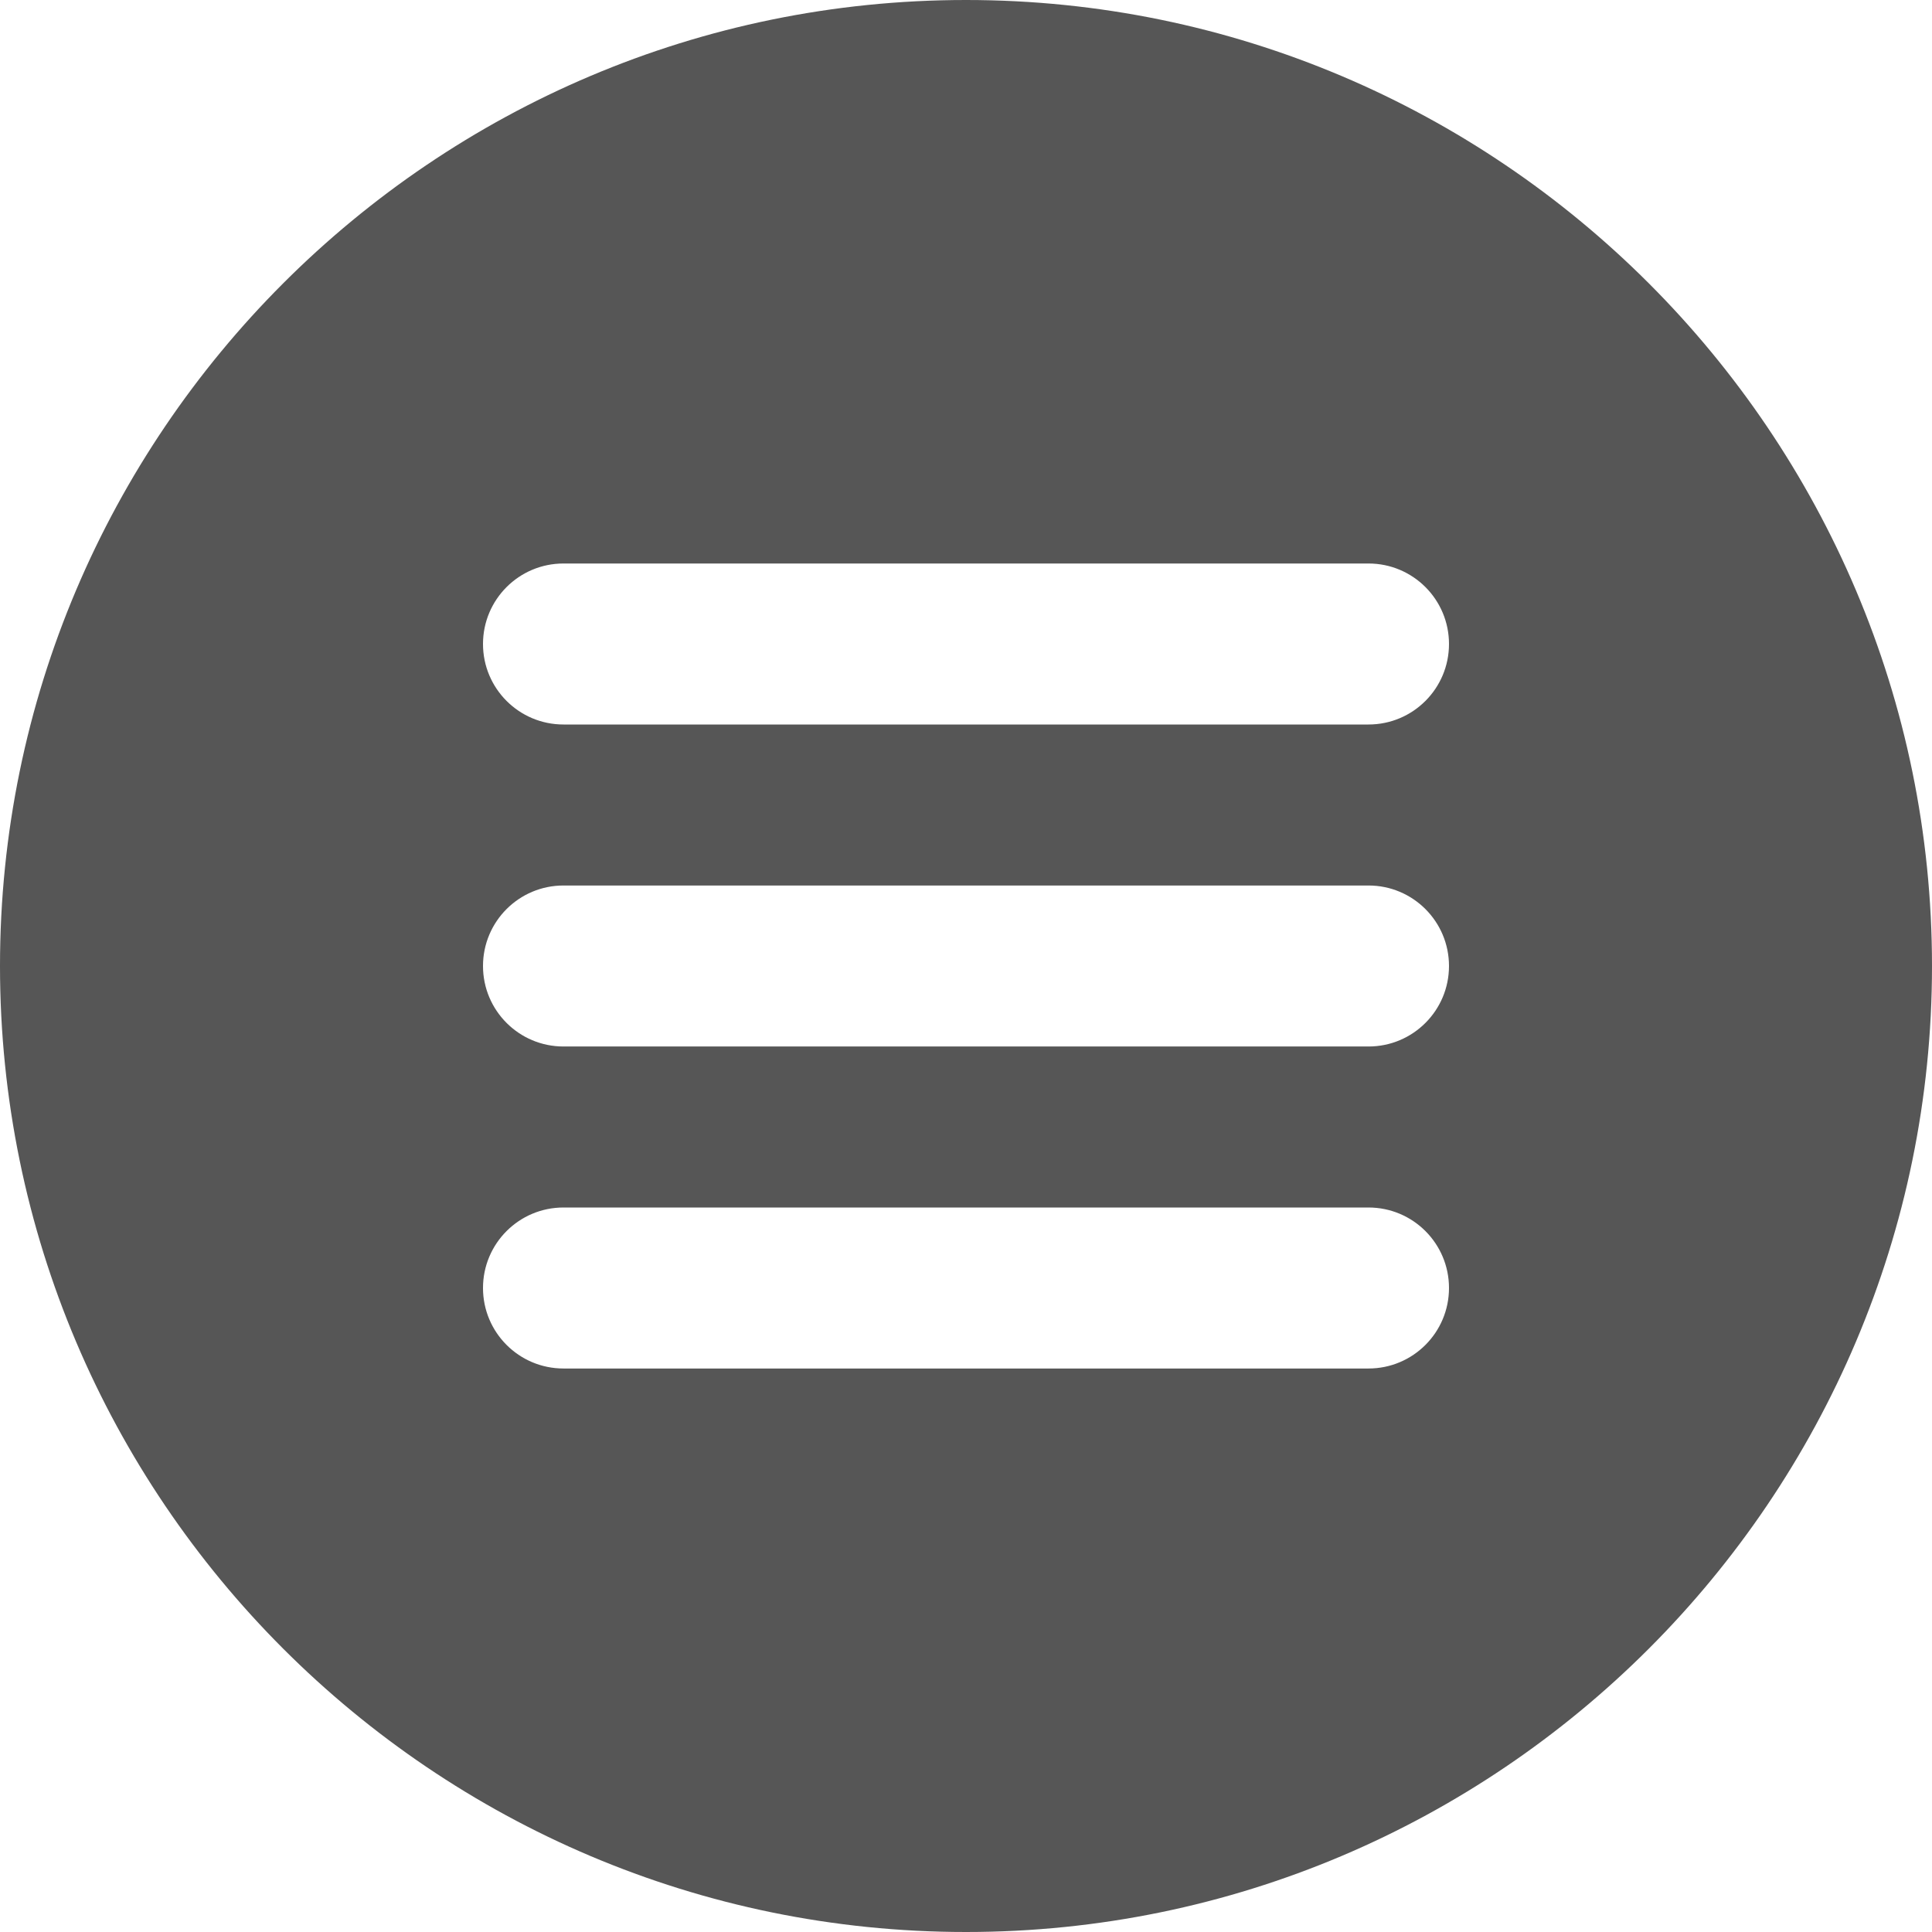
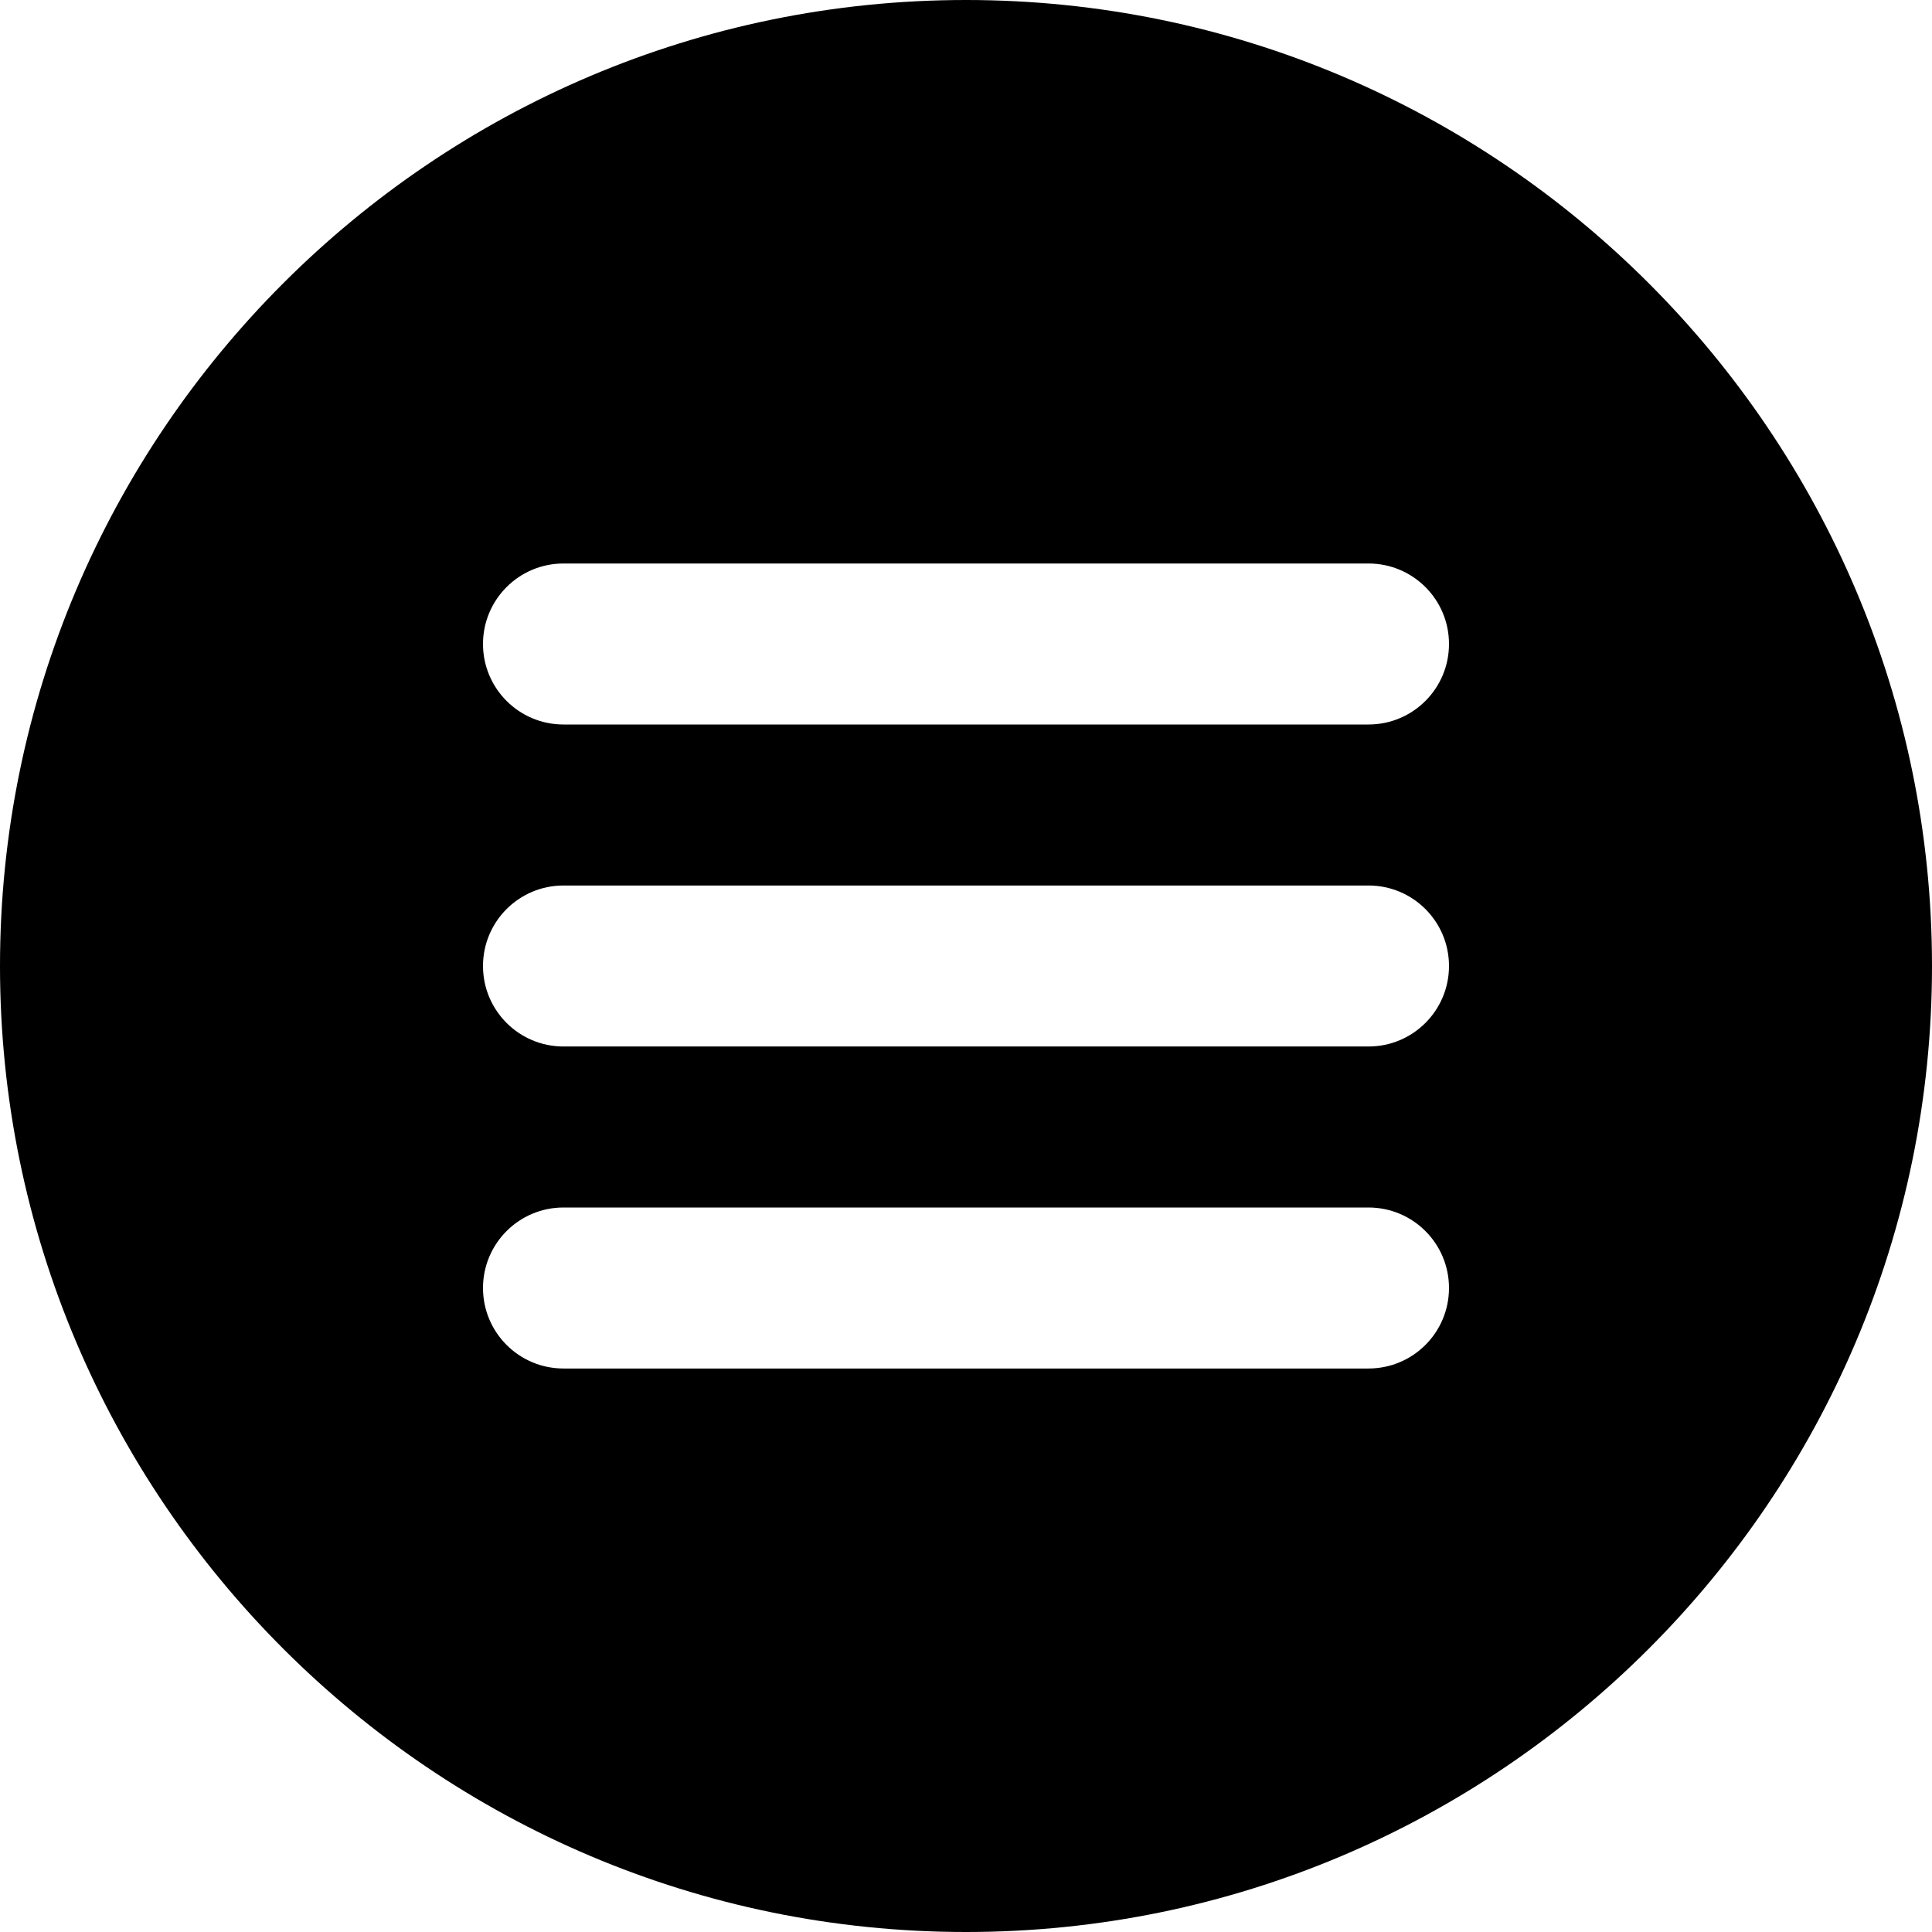
- <svg xmlns="http://www.w3.org/2000/svg" width="512" height="512" viewBox="0 0 512 512" fill="none">
-   <path d="M256 0C114.837 0 0 114.837 0 256C0 397.163 114.837 512 256 512C397.163 512 512 397.163 512 256C512 114.837 397.163 0 256 0ZM362.667 362.667H149.333C137.536 362.667 128 353.11 128 341.334C128 329.558 137.536 320.001 149.333 320.001H362.666C374.463 320.001 383.999 329.558 383.999 341.334C384 353.109 374.464 362.667 362.667 362.667ZM362.667 277.333H149.333C137.536 277.333 128 267.776 128 256C128 244.224 137.536 234.667 149.333 234.667H362.666C374.463 234.667 383.999 244.224 383.999 256C383.999 267.776 374.464 277.333 362.667 277.333ZM362.667 192H149.333C137.536 192 128 182.443 128 170.667C128 158.891 137.536 149.334 149.333 149.334H362.666C374.463 149.334 383.999 158.891 383.999 170.667C383.999 182.443 374.464 192 362.667 192Z" fill="#565656" />
+ <svg xmlns="http://www.w3.org/2000/svg" width="512" height="512" viewBox="0 0 512 512" fill="none" version="1.1" id="svg4">
+   <defs id="defs8" />
+   <path d="M256 0C114.837 0 0 114.837 0 256C0 397.163 114.837 512 256 512C397.163 512 512 397.163 512 256C512 114.837 397.163 0 256 0ZM362.667 362.667H149.333C137.536 362.667 128 353.11 128 341.334C128 329.558 137.536 320.001 149.333 320.001H362.666C374.463 320.001 383.999 329.558 383.999 341.334C384 353.109 374.464 362.667 362.667 362.667ZM362.667 277.333H149.333C137.536 277.333 128 267.776 128 256C128 244.224 137.536 234.667 149.333 234.667H362.666C374.463 234.667 383.999 244.224 383.999 256C383.999 267.776 374.464 277.333 362.667 277.333ZM362.667 192H149.333C137.536 192 128 182.443 128 170.667C128 158.891 137.536 149.334 149.333 149.334H362.666C374.463 149.334 383.999 158.891 383.999 170.667C383.999 182.443 374.464 192 362.667 192Z" fill="#565656" id="path2" style="fill:#000000" />
</svg>
